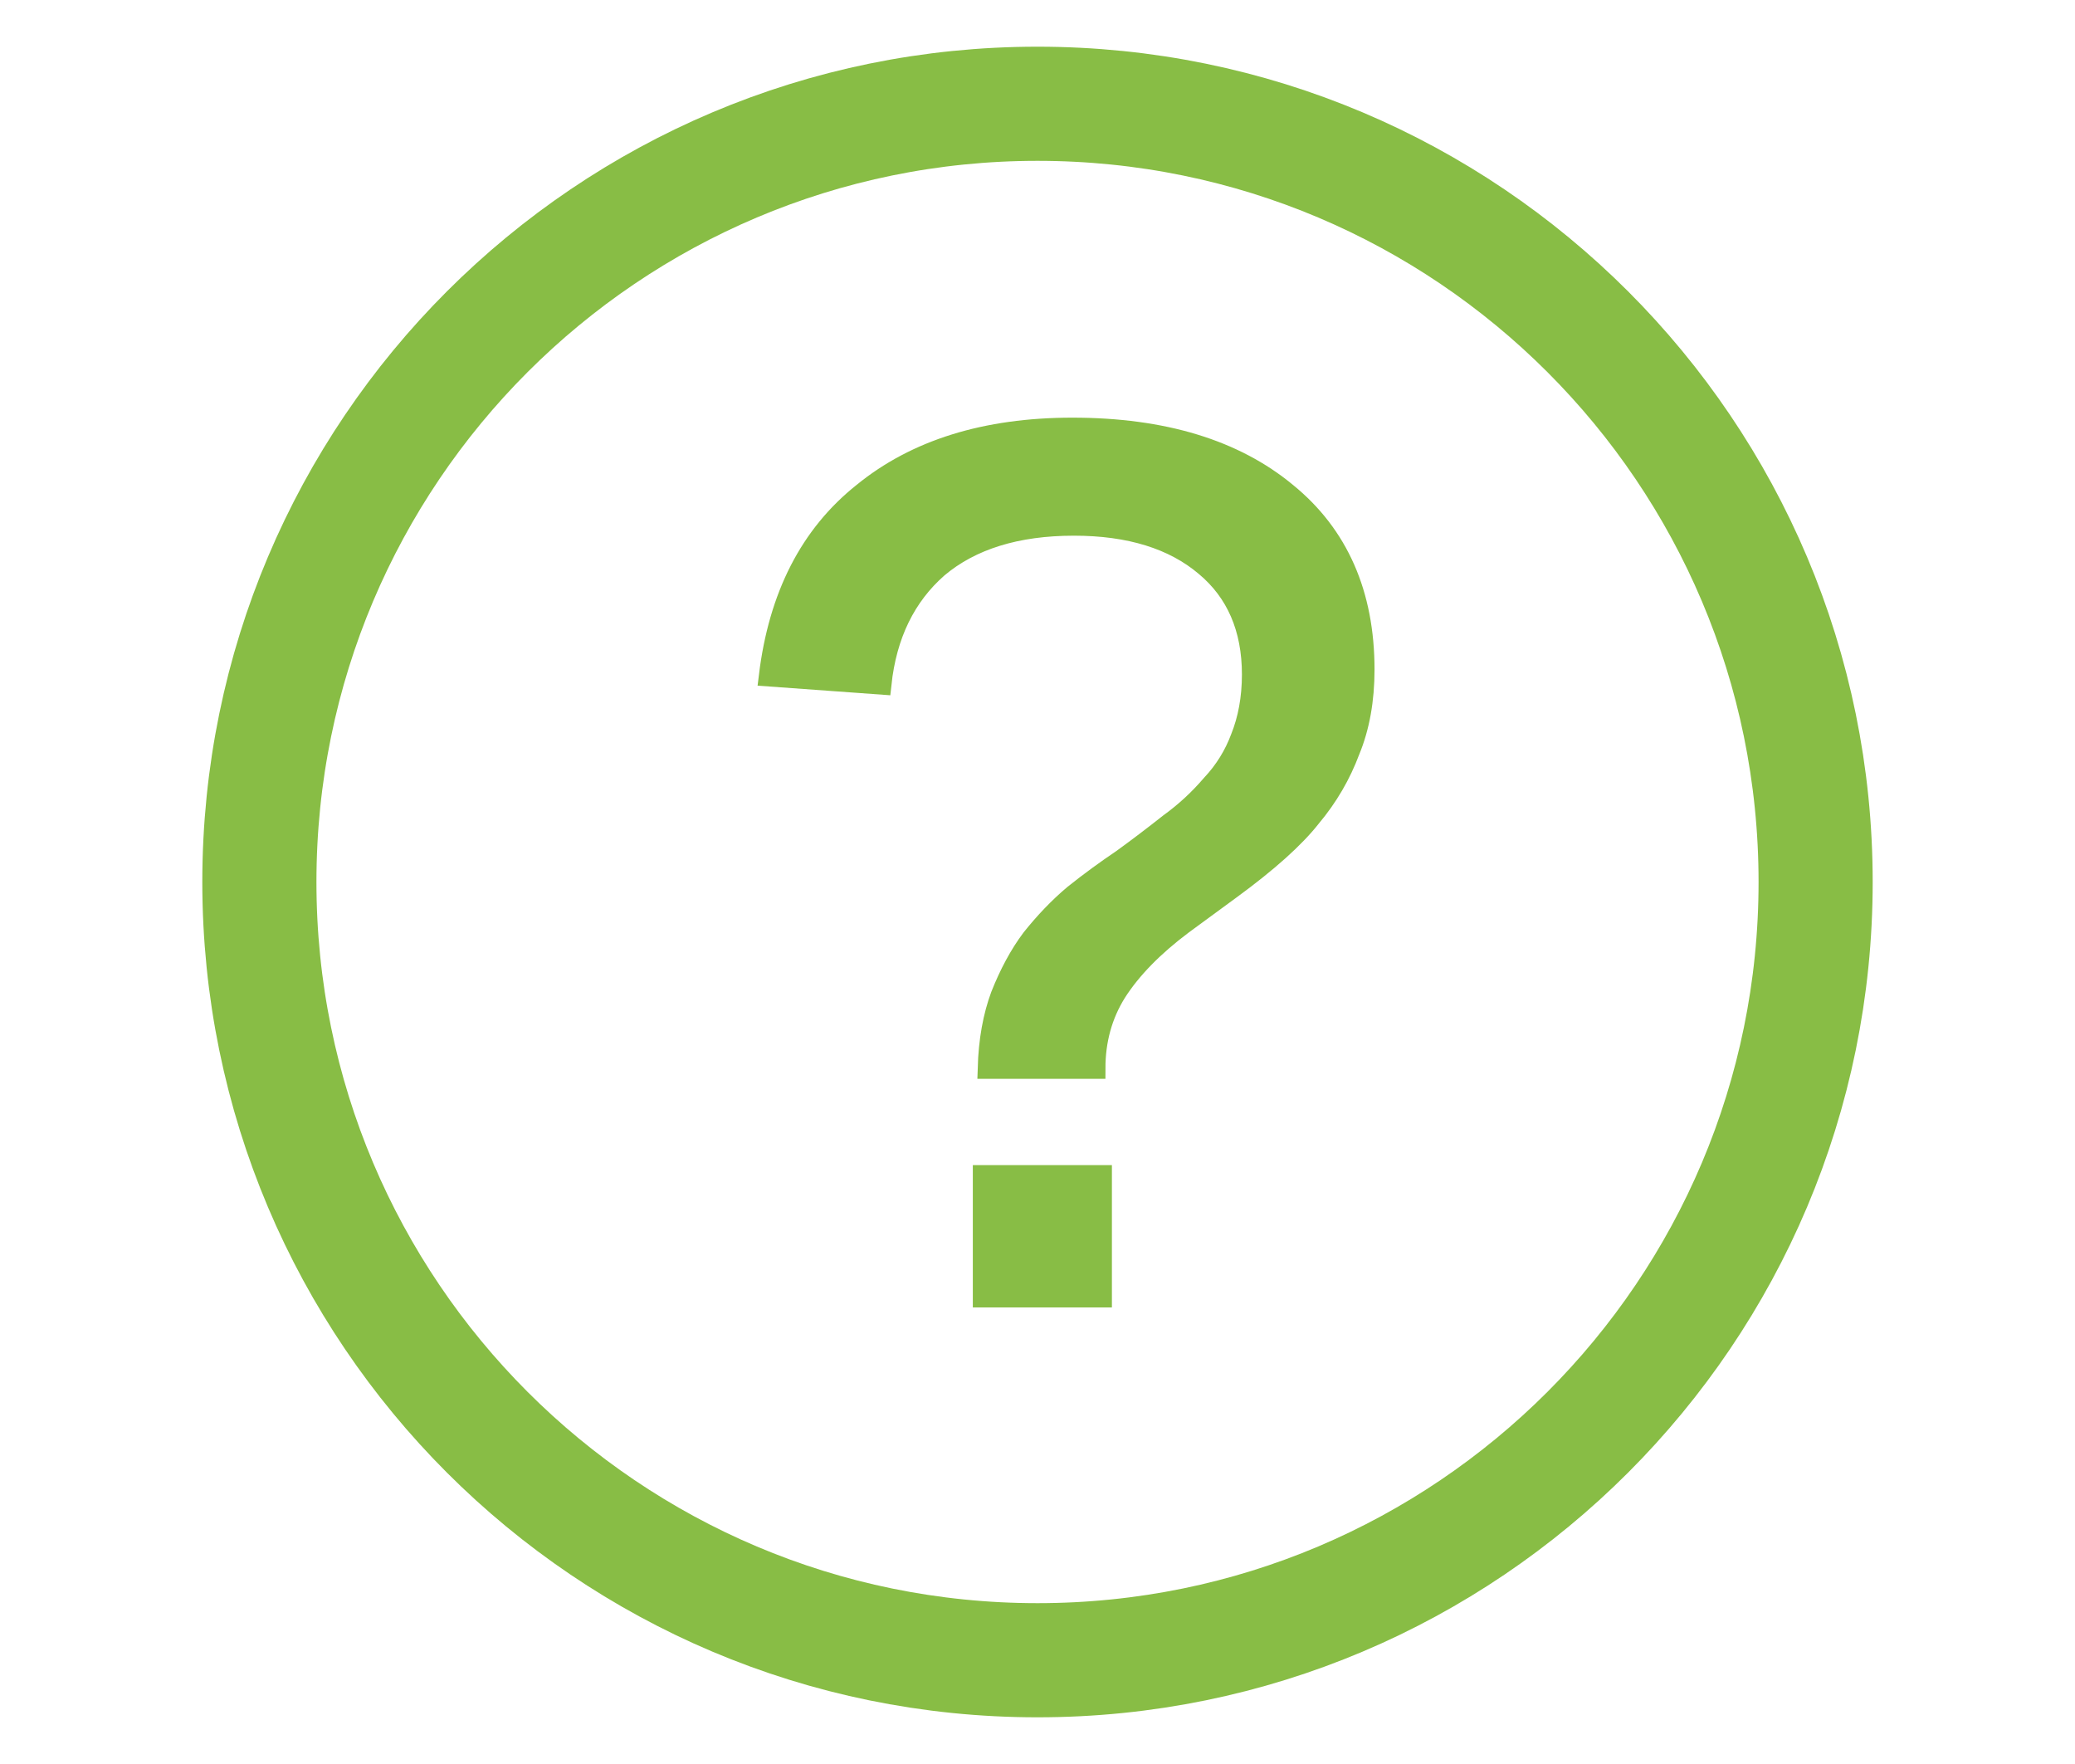
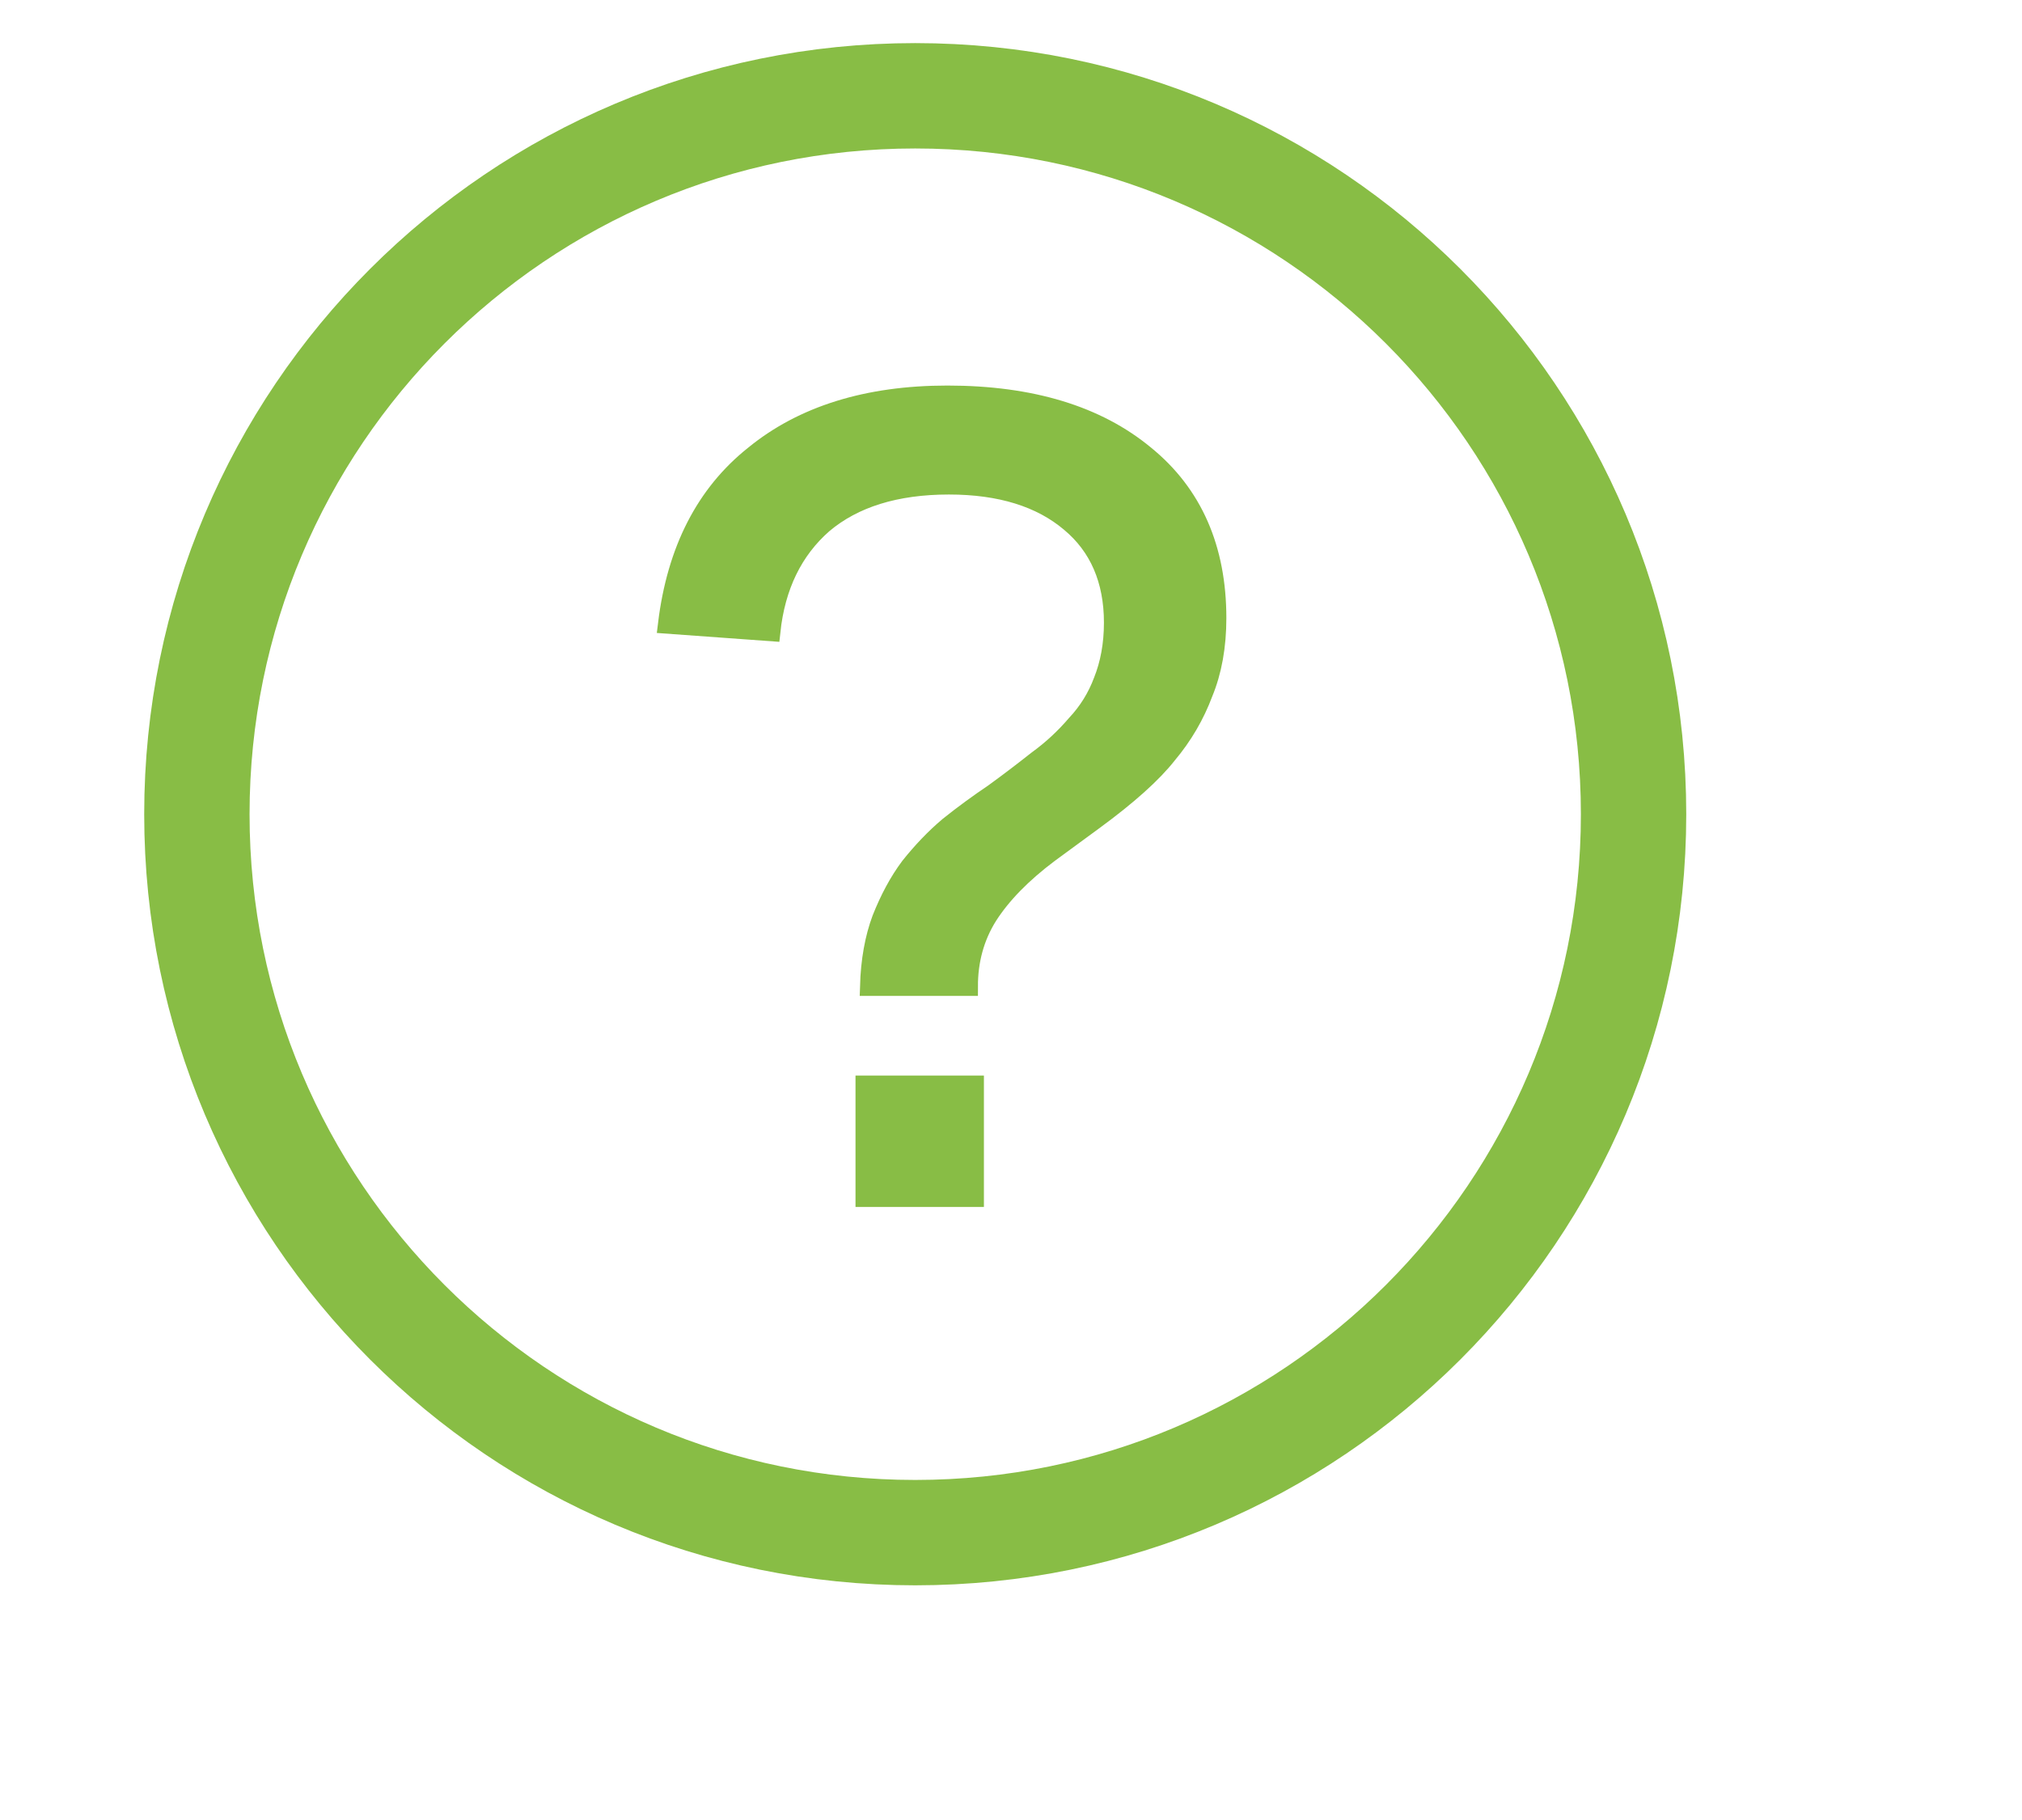
- <svg xmlns="http://www.w3.org/2000/svg" viewBox="0 0 17 17" width="20" height="17" aria-hidden="true">
+ <svg xmlns="http://www.w3.org/2000/svg" viewBox="0 0 19 19" width="20" height="18" aria-hidden="true">
  <circle r="7.5" cy="8.5" cx="8.5" stroke="#88BD45" fill="none" stroke-width="1.1" />
  <text font-size="12" font-weight="300" font-family="Arial, sans-serif" text-anchor="middle" y="12.5" x="8.75" stroke="#88BD45" fill="#88BD45" stroke-width="0.2">?</text>
</svg>
